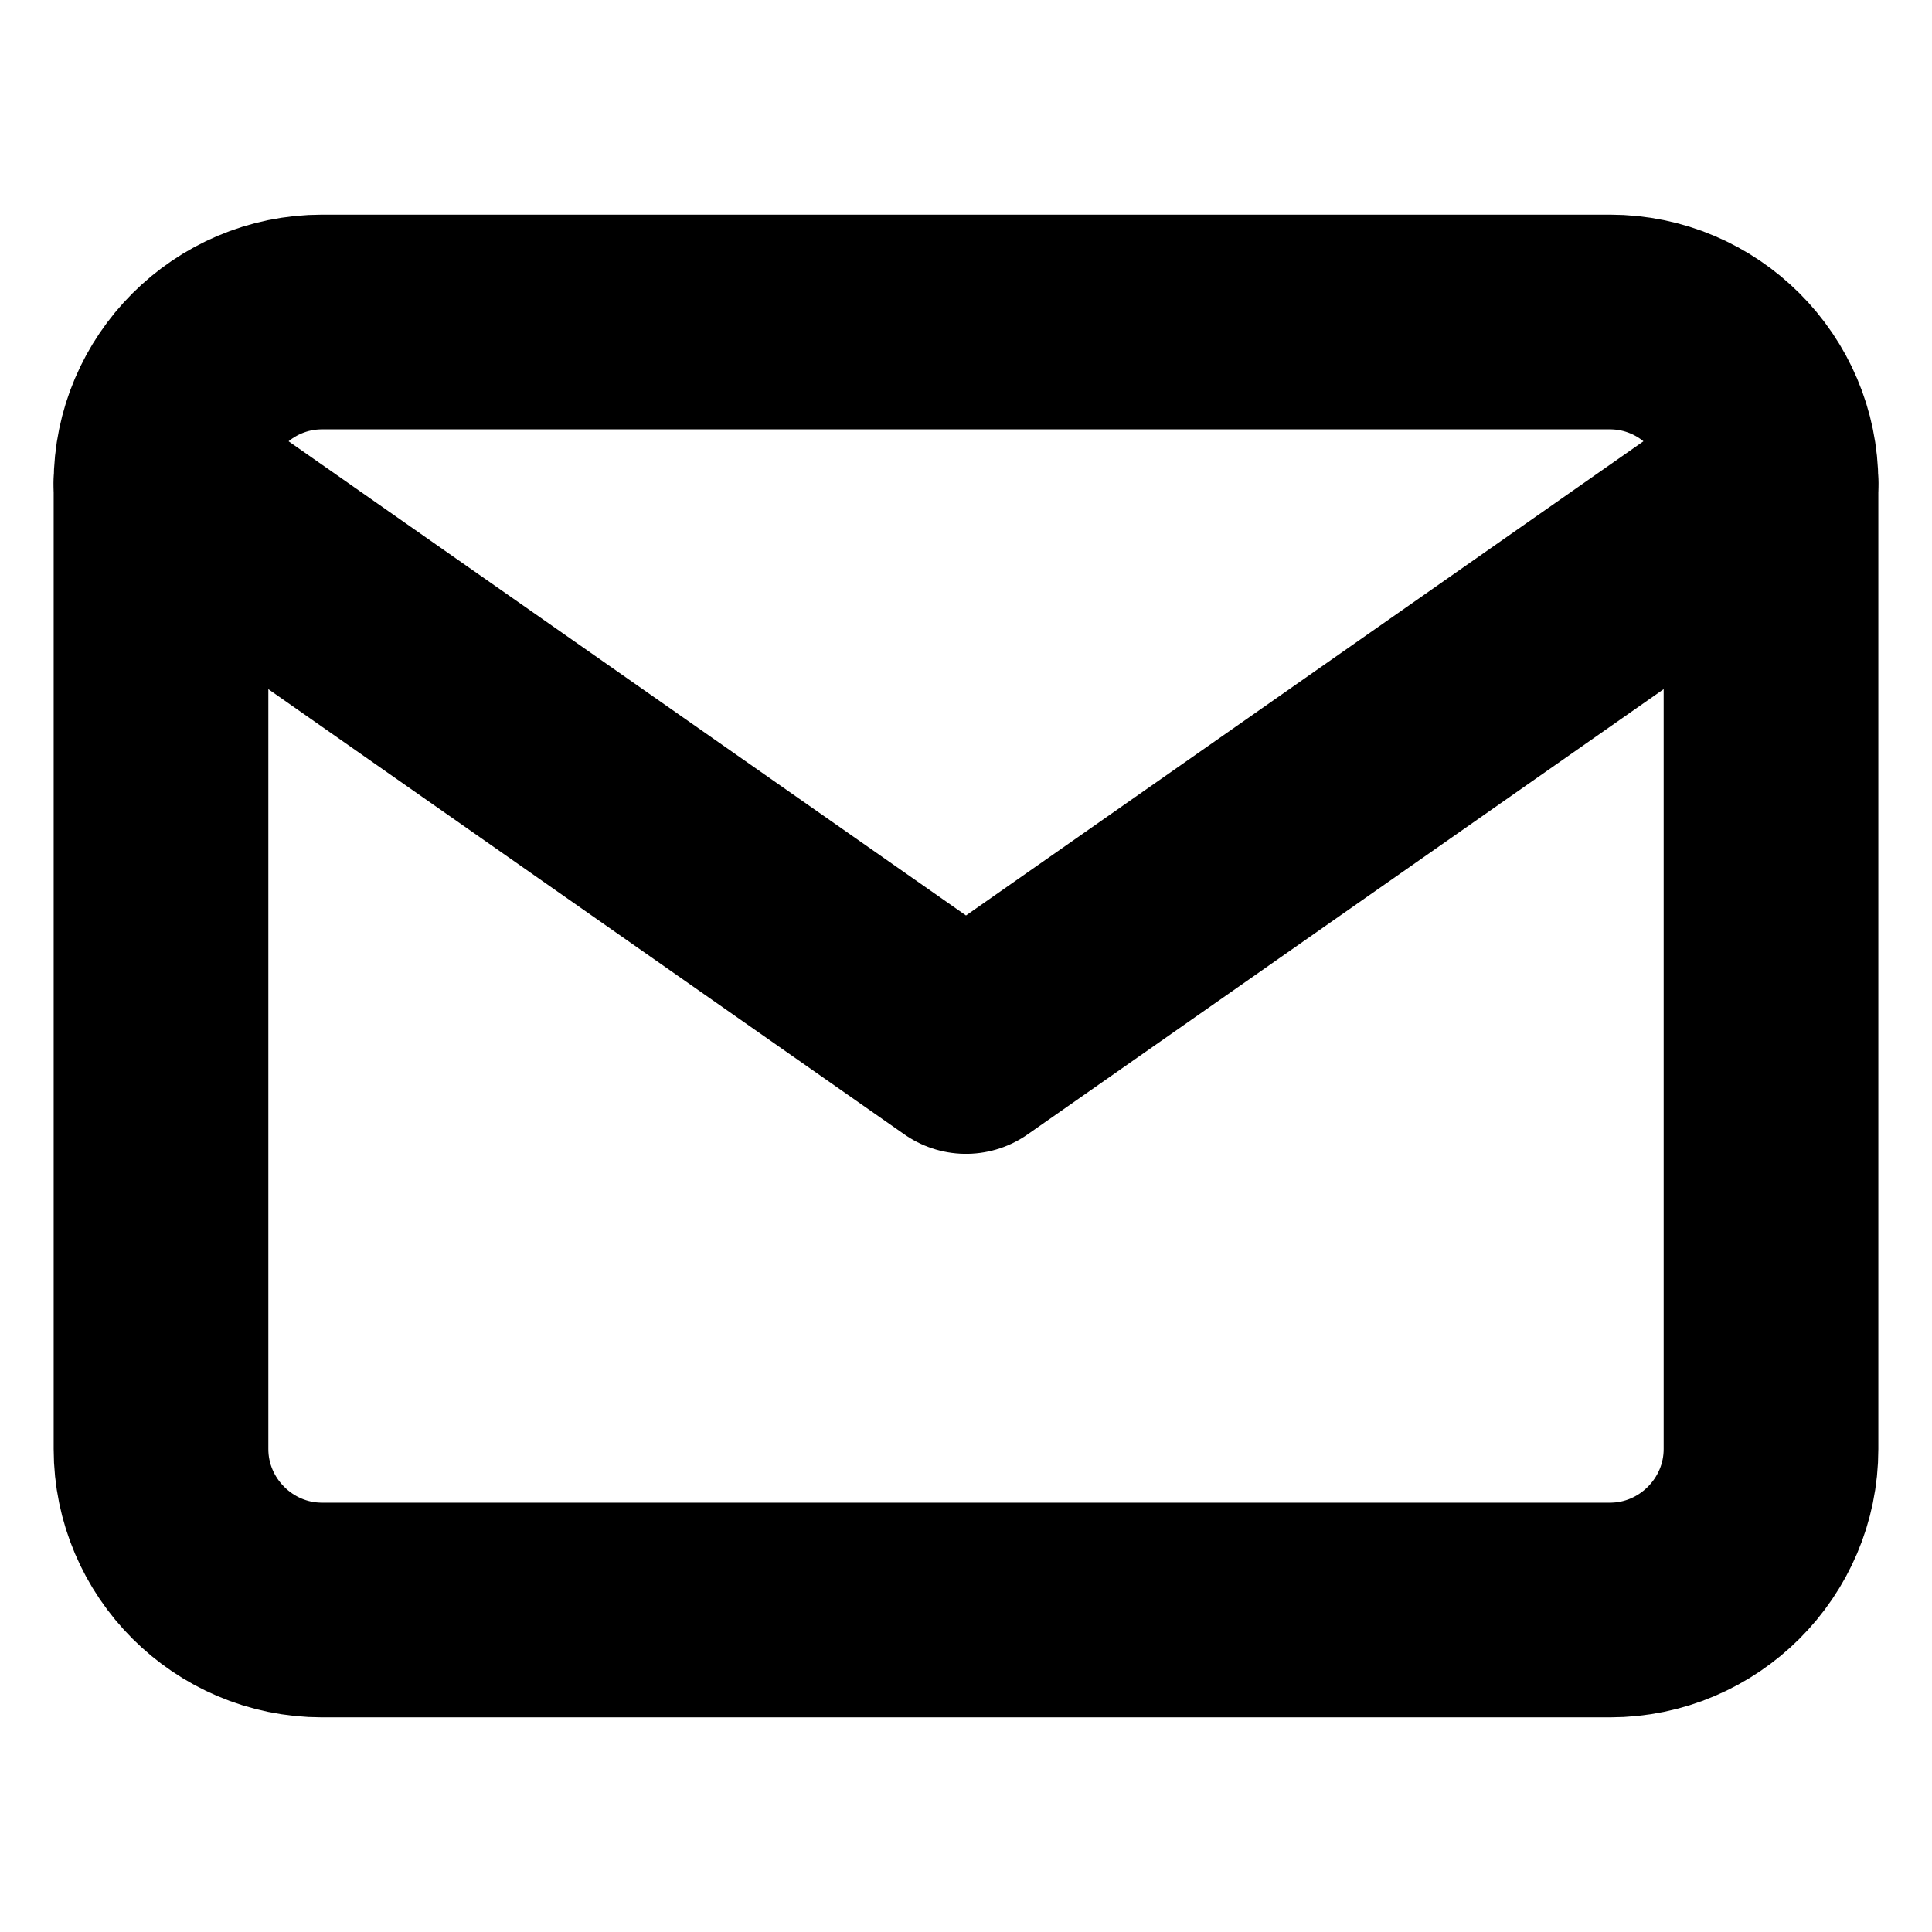
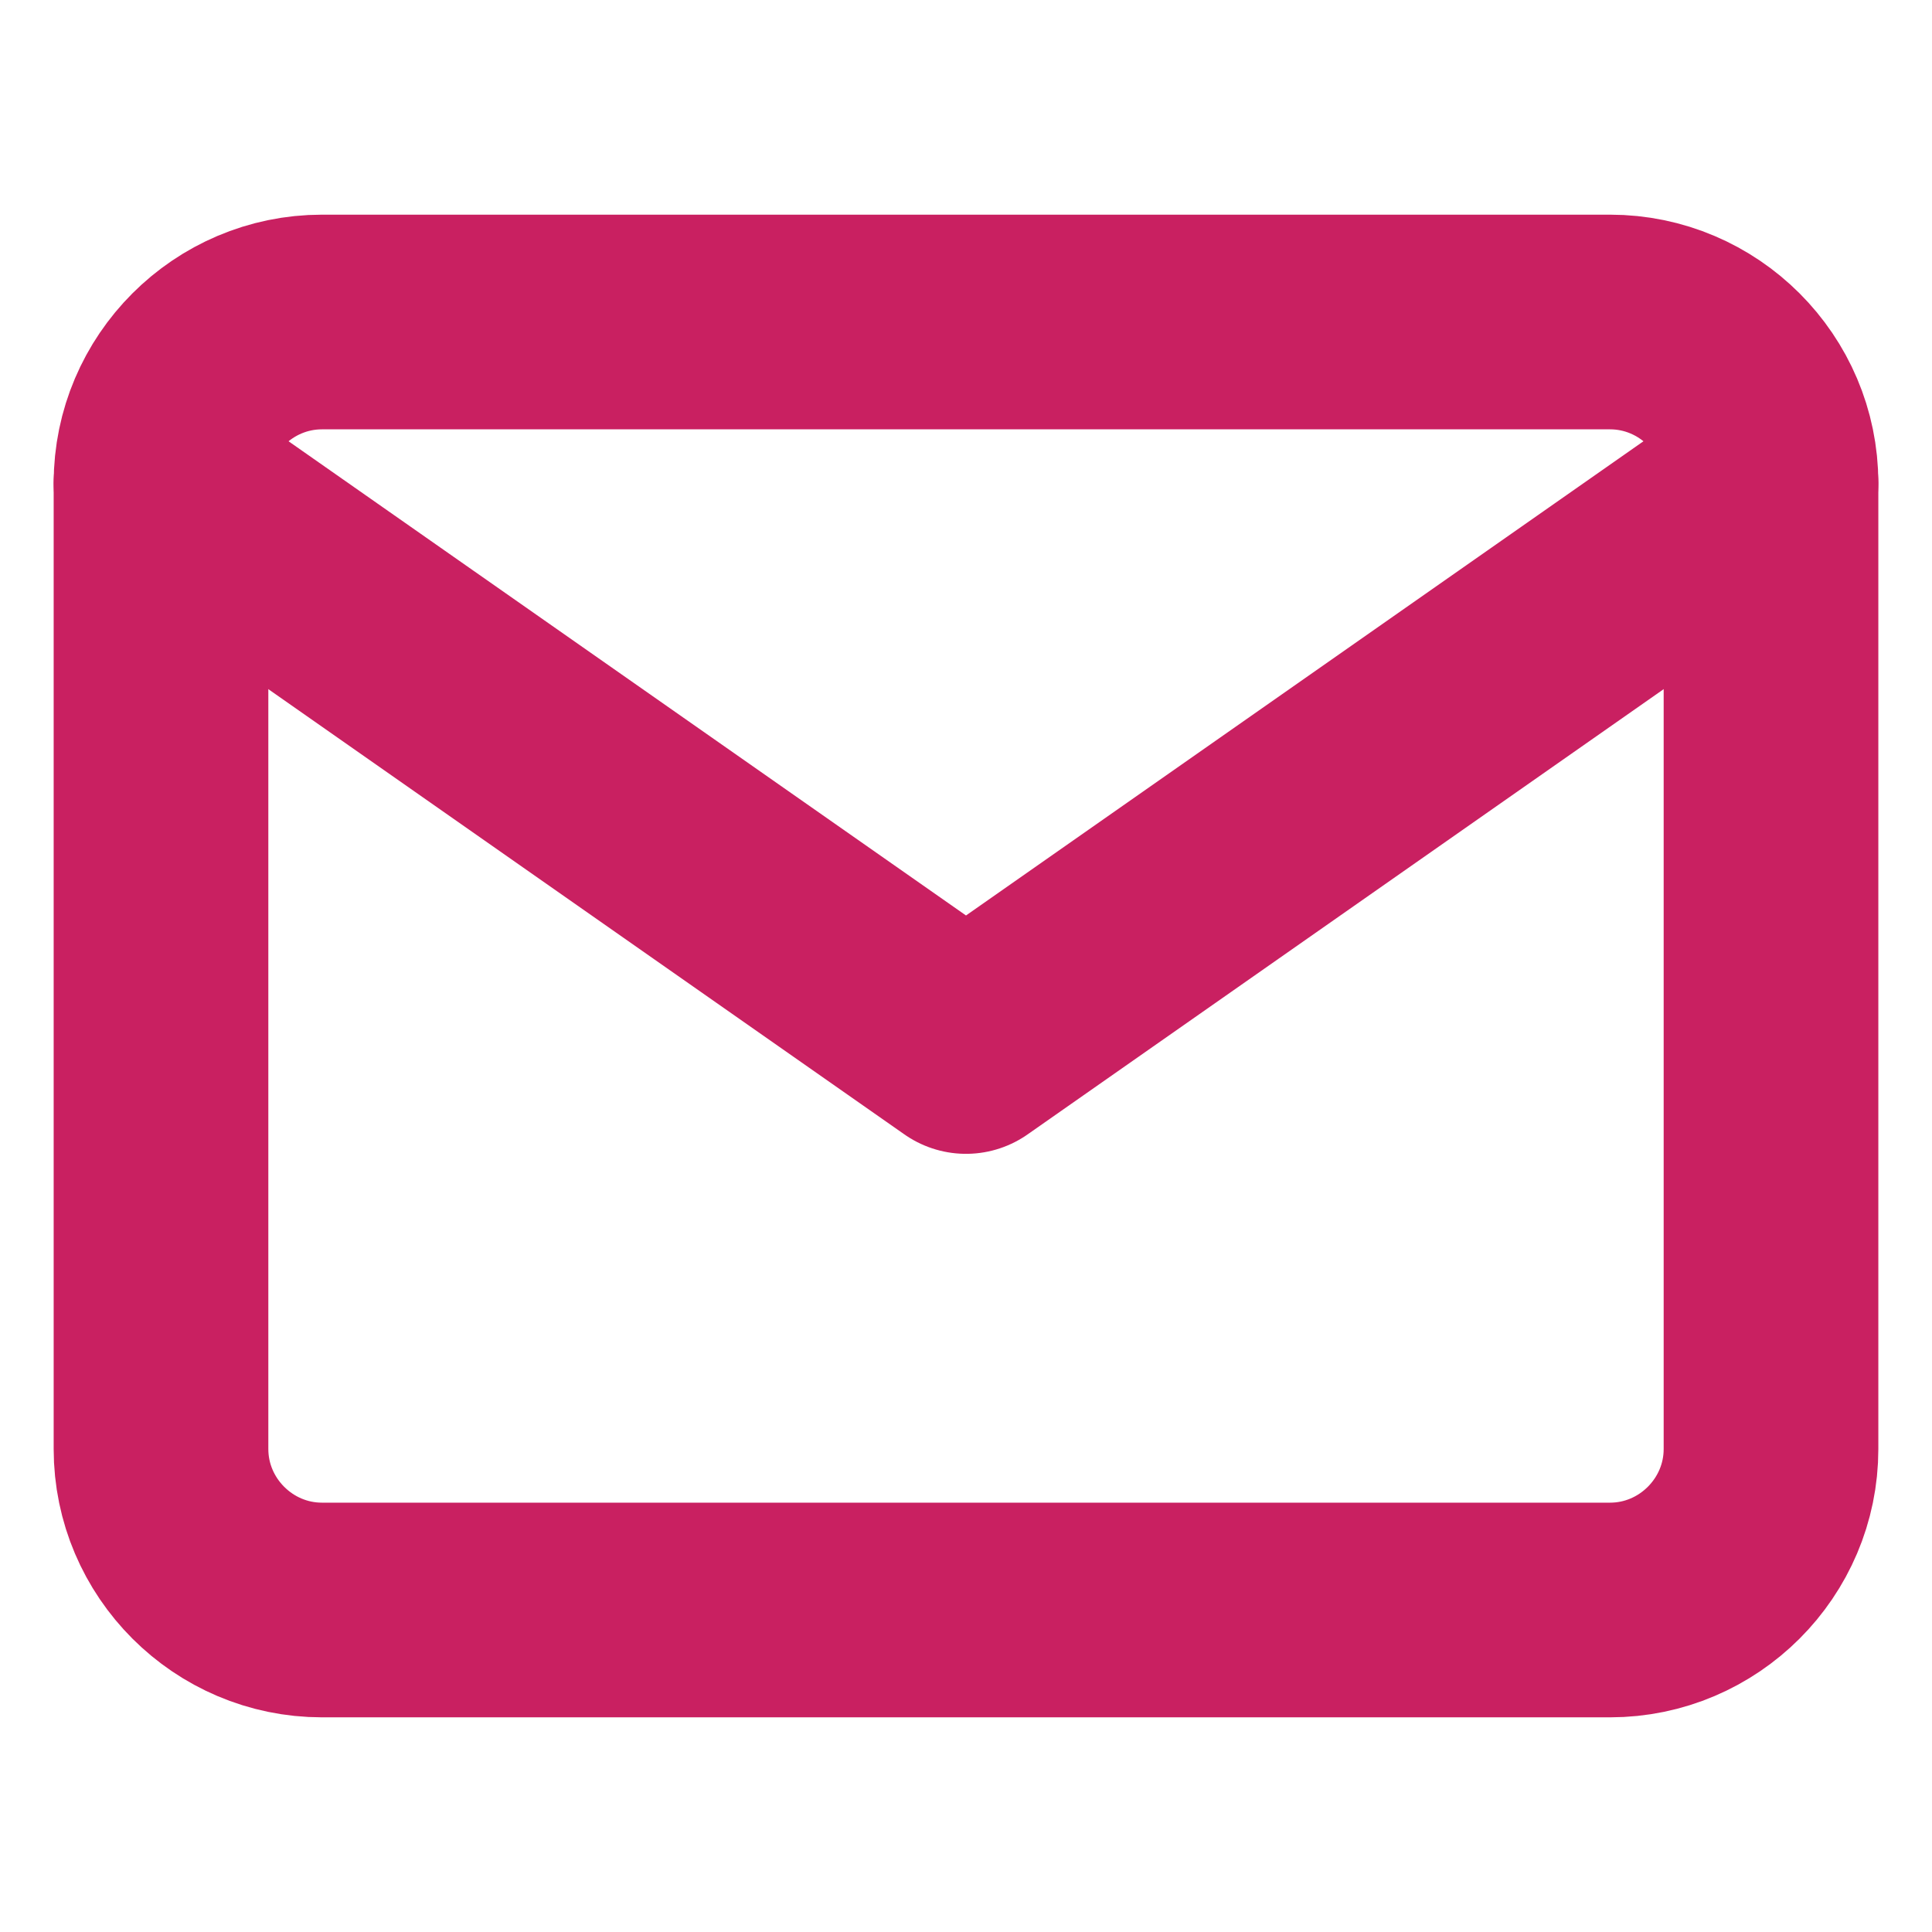
<svg xmlns="http://www.w3.org/2000/svg" width="18" height="18" viewBox="0 0 18 18" fill="none">
-   <path d="M3 3H15C15.825 3 16.5 3.675 16.5 4.5V13.5C16.5 14.325 15.825 15 15 15H3C2.175 15 1.5 14.325 1.5 13.5V4.5C1.5 3.675 2.175 3 3 3Z" stroke="black" stroke-width="2" stroke-linecap="round" stroke-linejoin="round" />
-   <path d="M16.5 4.5L9 9.75L1.5 4.5" stroke="black" stroke-width="2" stroke-linecap="round" stroke-linejoin="round" />
+   <path d="M3 3H15C15.825 3 16.5 3.675 16.5 4.5V13.5C16.5 14.325 15.825 15 15 15H3C2.175 15 1.5 14.325 1.5 13.5V4.5C1.5 3.675 2.175 3 3 3Z" stroke="#C92061" stroke-width="2" stroke-linecap="round" stroke-linejoin="round" />
+   <path d="M16.5 4.5L9 9.75L1.5 4.5" stroke="#C92061" stroke-width="2" stroke-linecap="round" stroke-linejoin="round" />
</svg>
